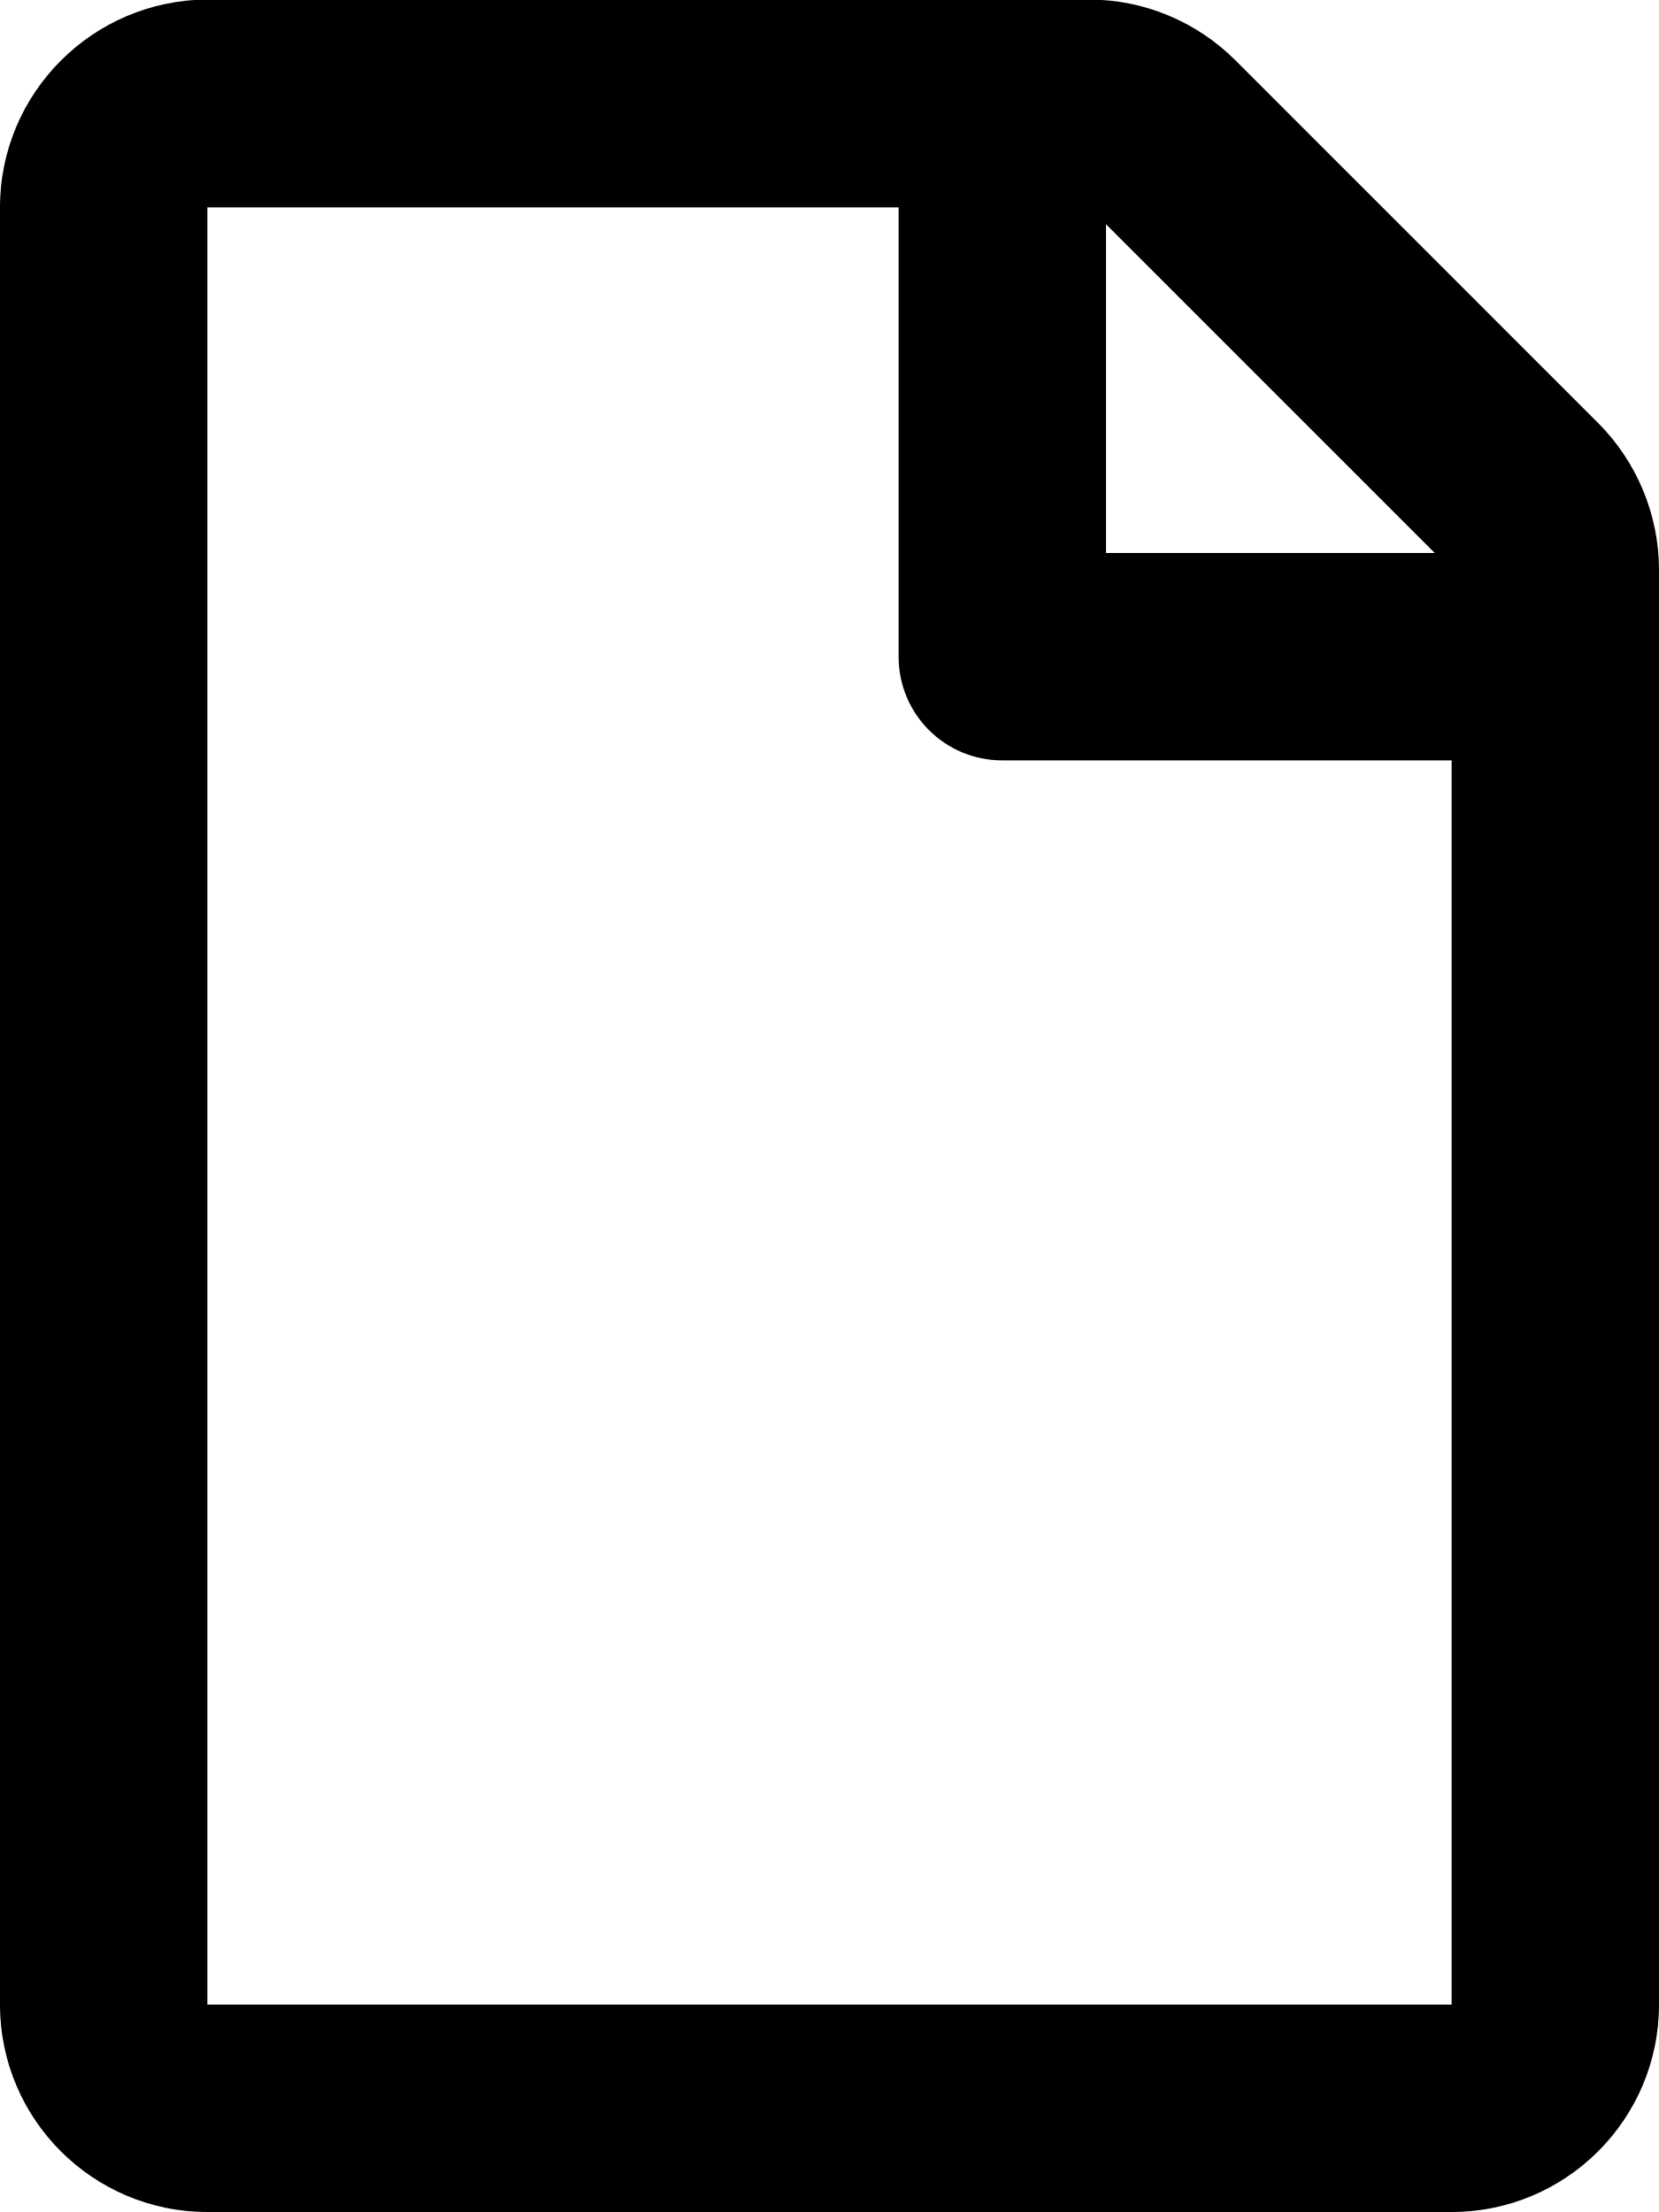
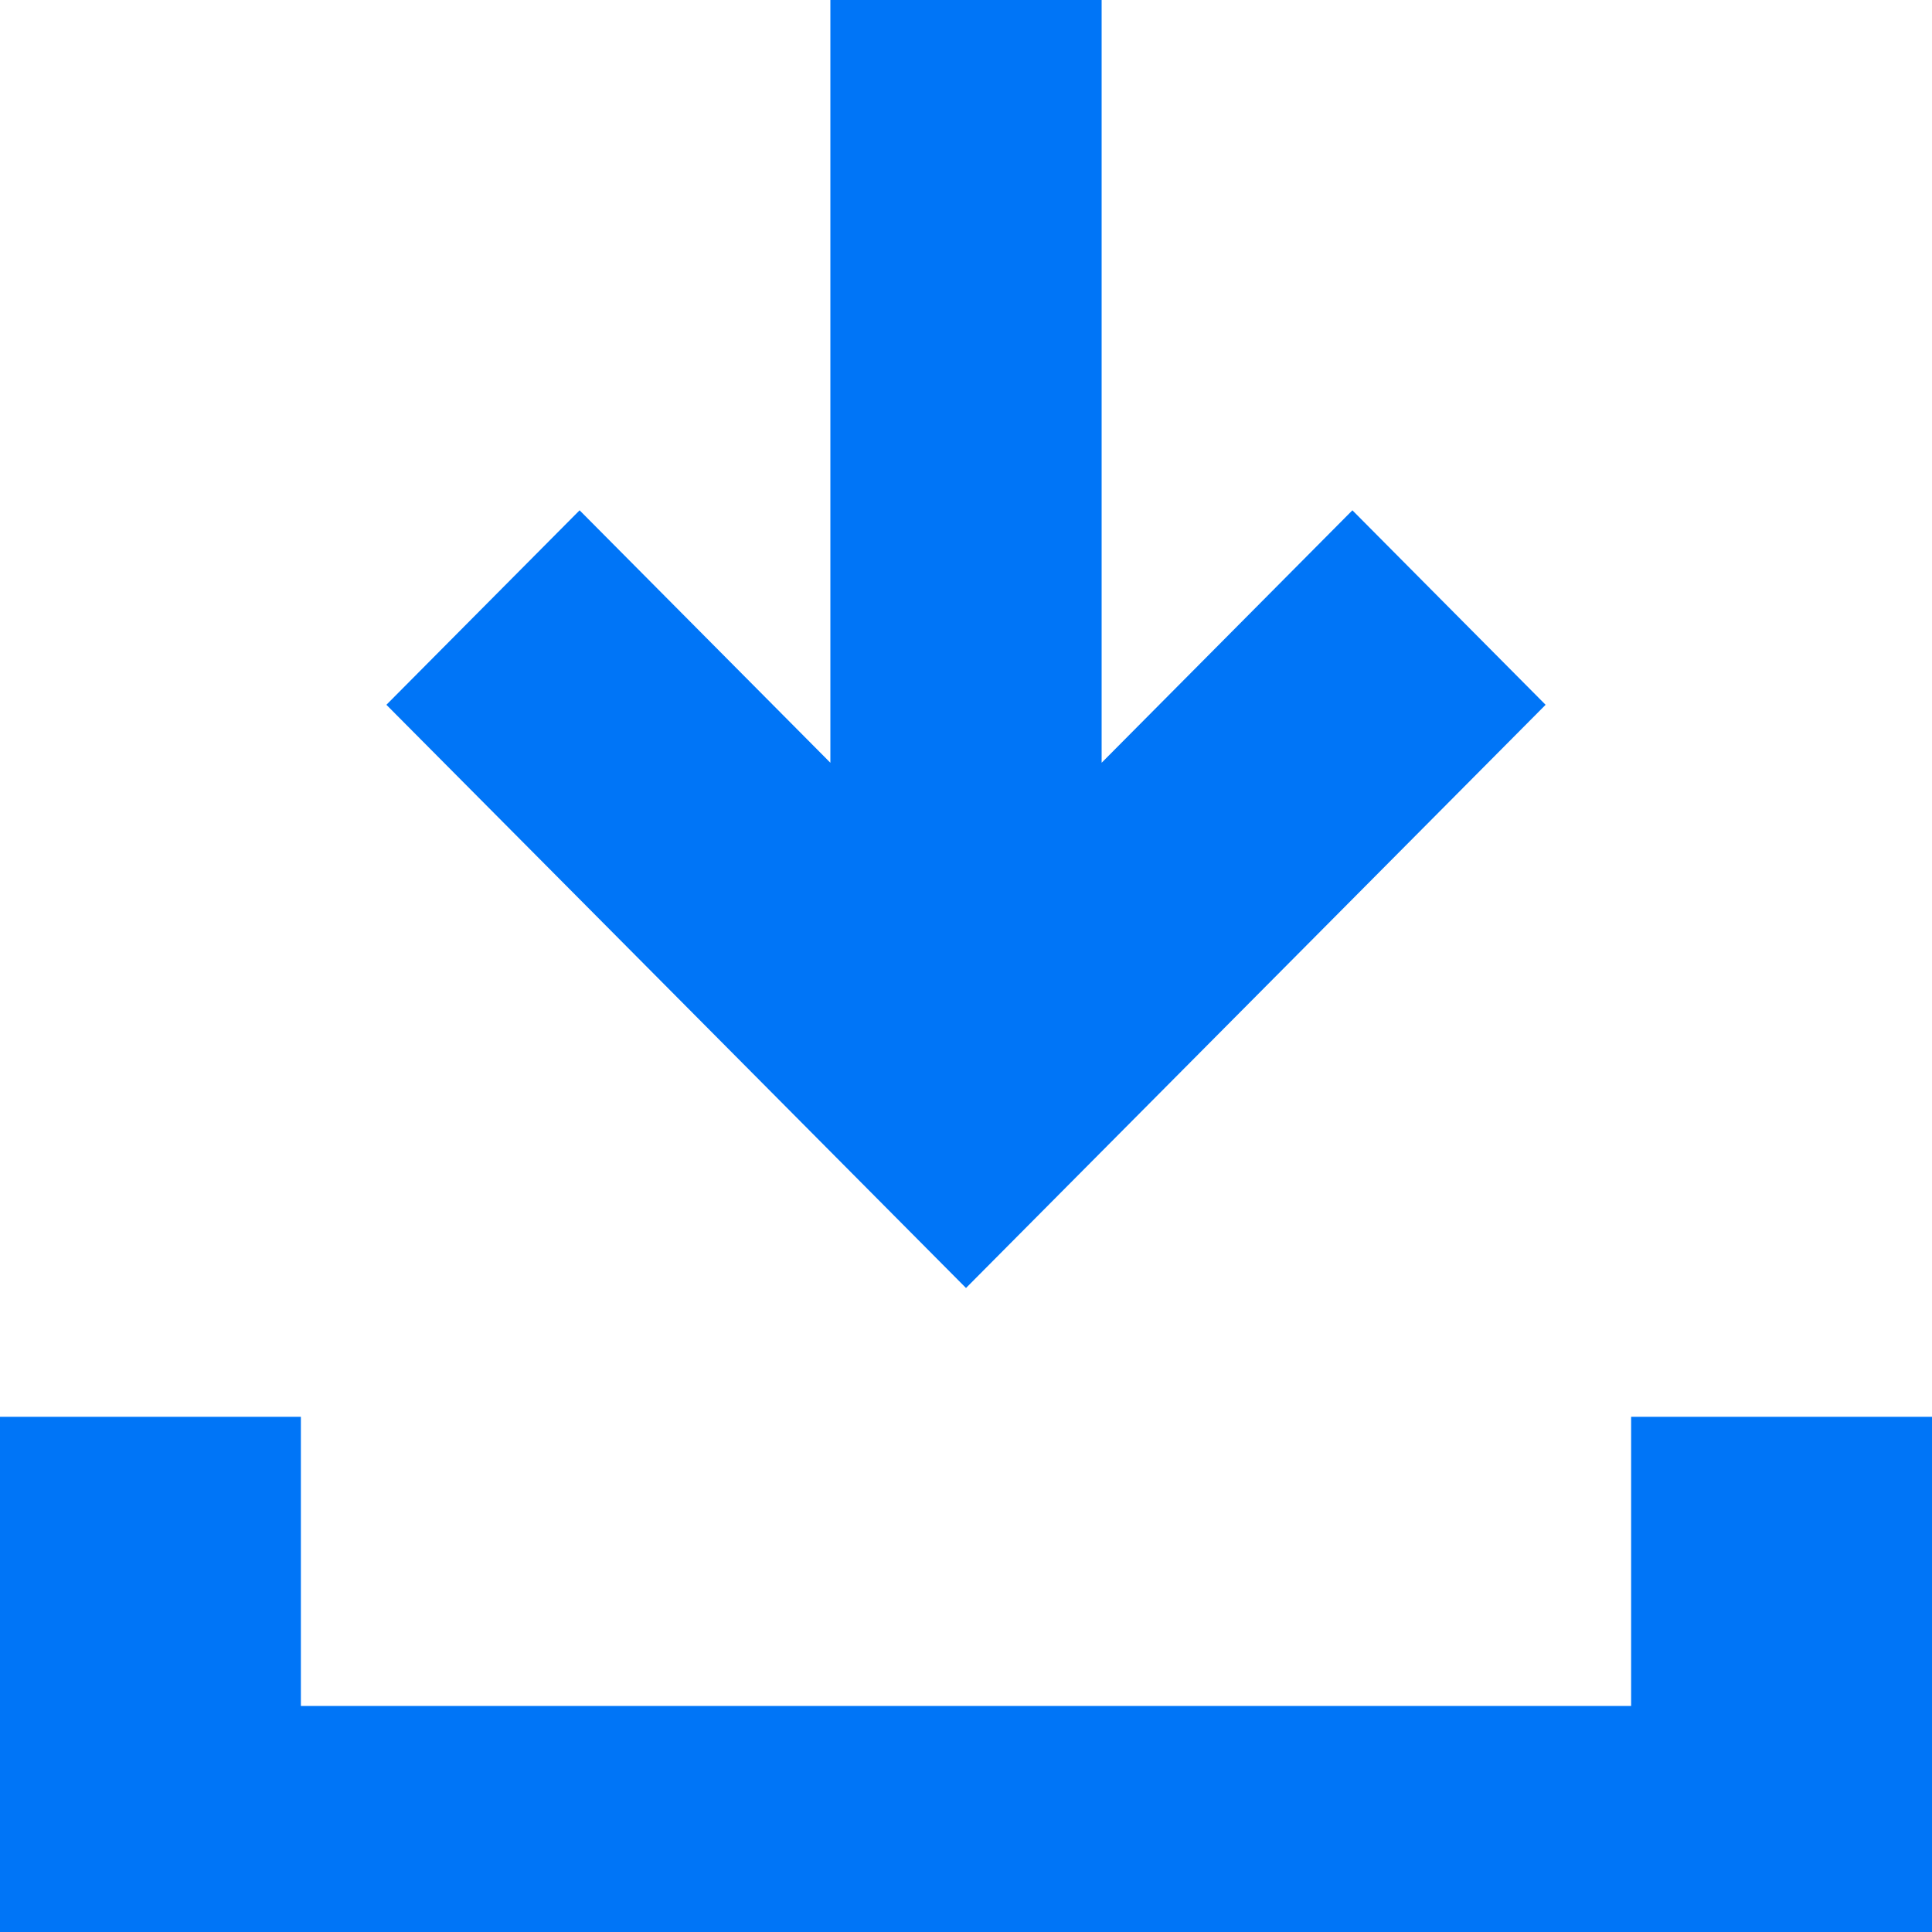
- <svg xmlns="http://www.w3.org/2000/svg" viewBox="0 0 384 512">
-   <path fill="currentColor" d="M369.9 97.9L286 14C277 5 264.8-.1 252.1-.1H48C21.5 0 0 21.5 0 48v416c0 26.5 21.5 48 48 48h288c26.5 0 48-21.5 48-48V131.9c0-12.7-5.1-25-14.1-34zM332.1 128H256V51.9l76.1 76.1zM48 464V48h160v104c0 13.3 10.7 24 24 24h104v288H48z" class="" />
+ <svg xmlns="http://www.w3.org/2000/svg" width="15px" height="15px" viewBox="0 0 15 15" version="1.1">
+   <g id="Spex" stroke="none" stroke-width="1" fill="none" fill-rule="evenodd">
+     <g id="ICONZZZ" transform="translate(-507, -184)" fill="#0075f7">
+       <g id="Group-3" transform="translate(507, 184)">
+         <polygon id="Fill-1" points="6.447 0 6.447 5.922 4.5 3.962 3 5.472 7.5 10 12 5.472 10.5 3.962 8.553 5.922 8.553 0" />
+         <polygon id="Fill-2" points="12.664 11 12.664 13.245 2.336 13.245 2.336 11 0 11 0 15 15 15 15 11" />
+       </g>
+     </g>
+   </g>
</svg>
